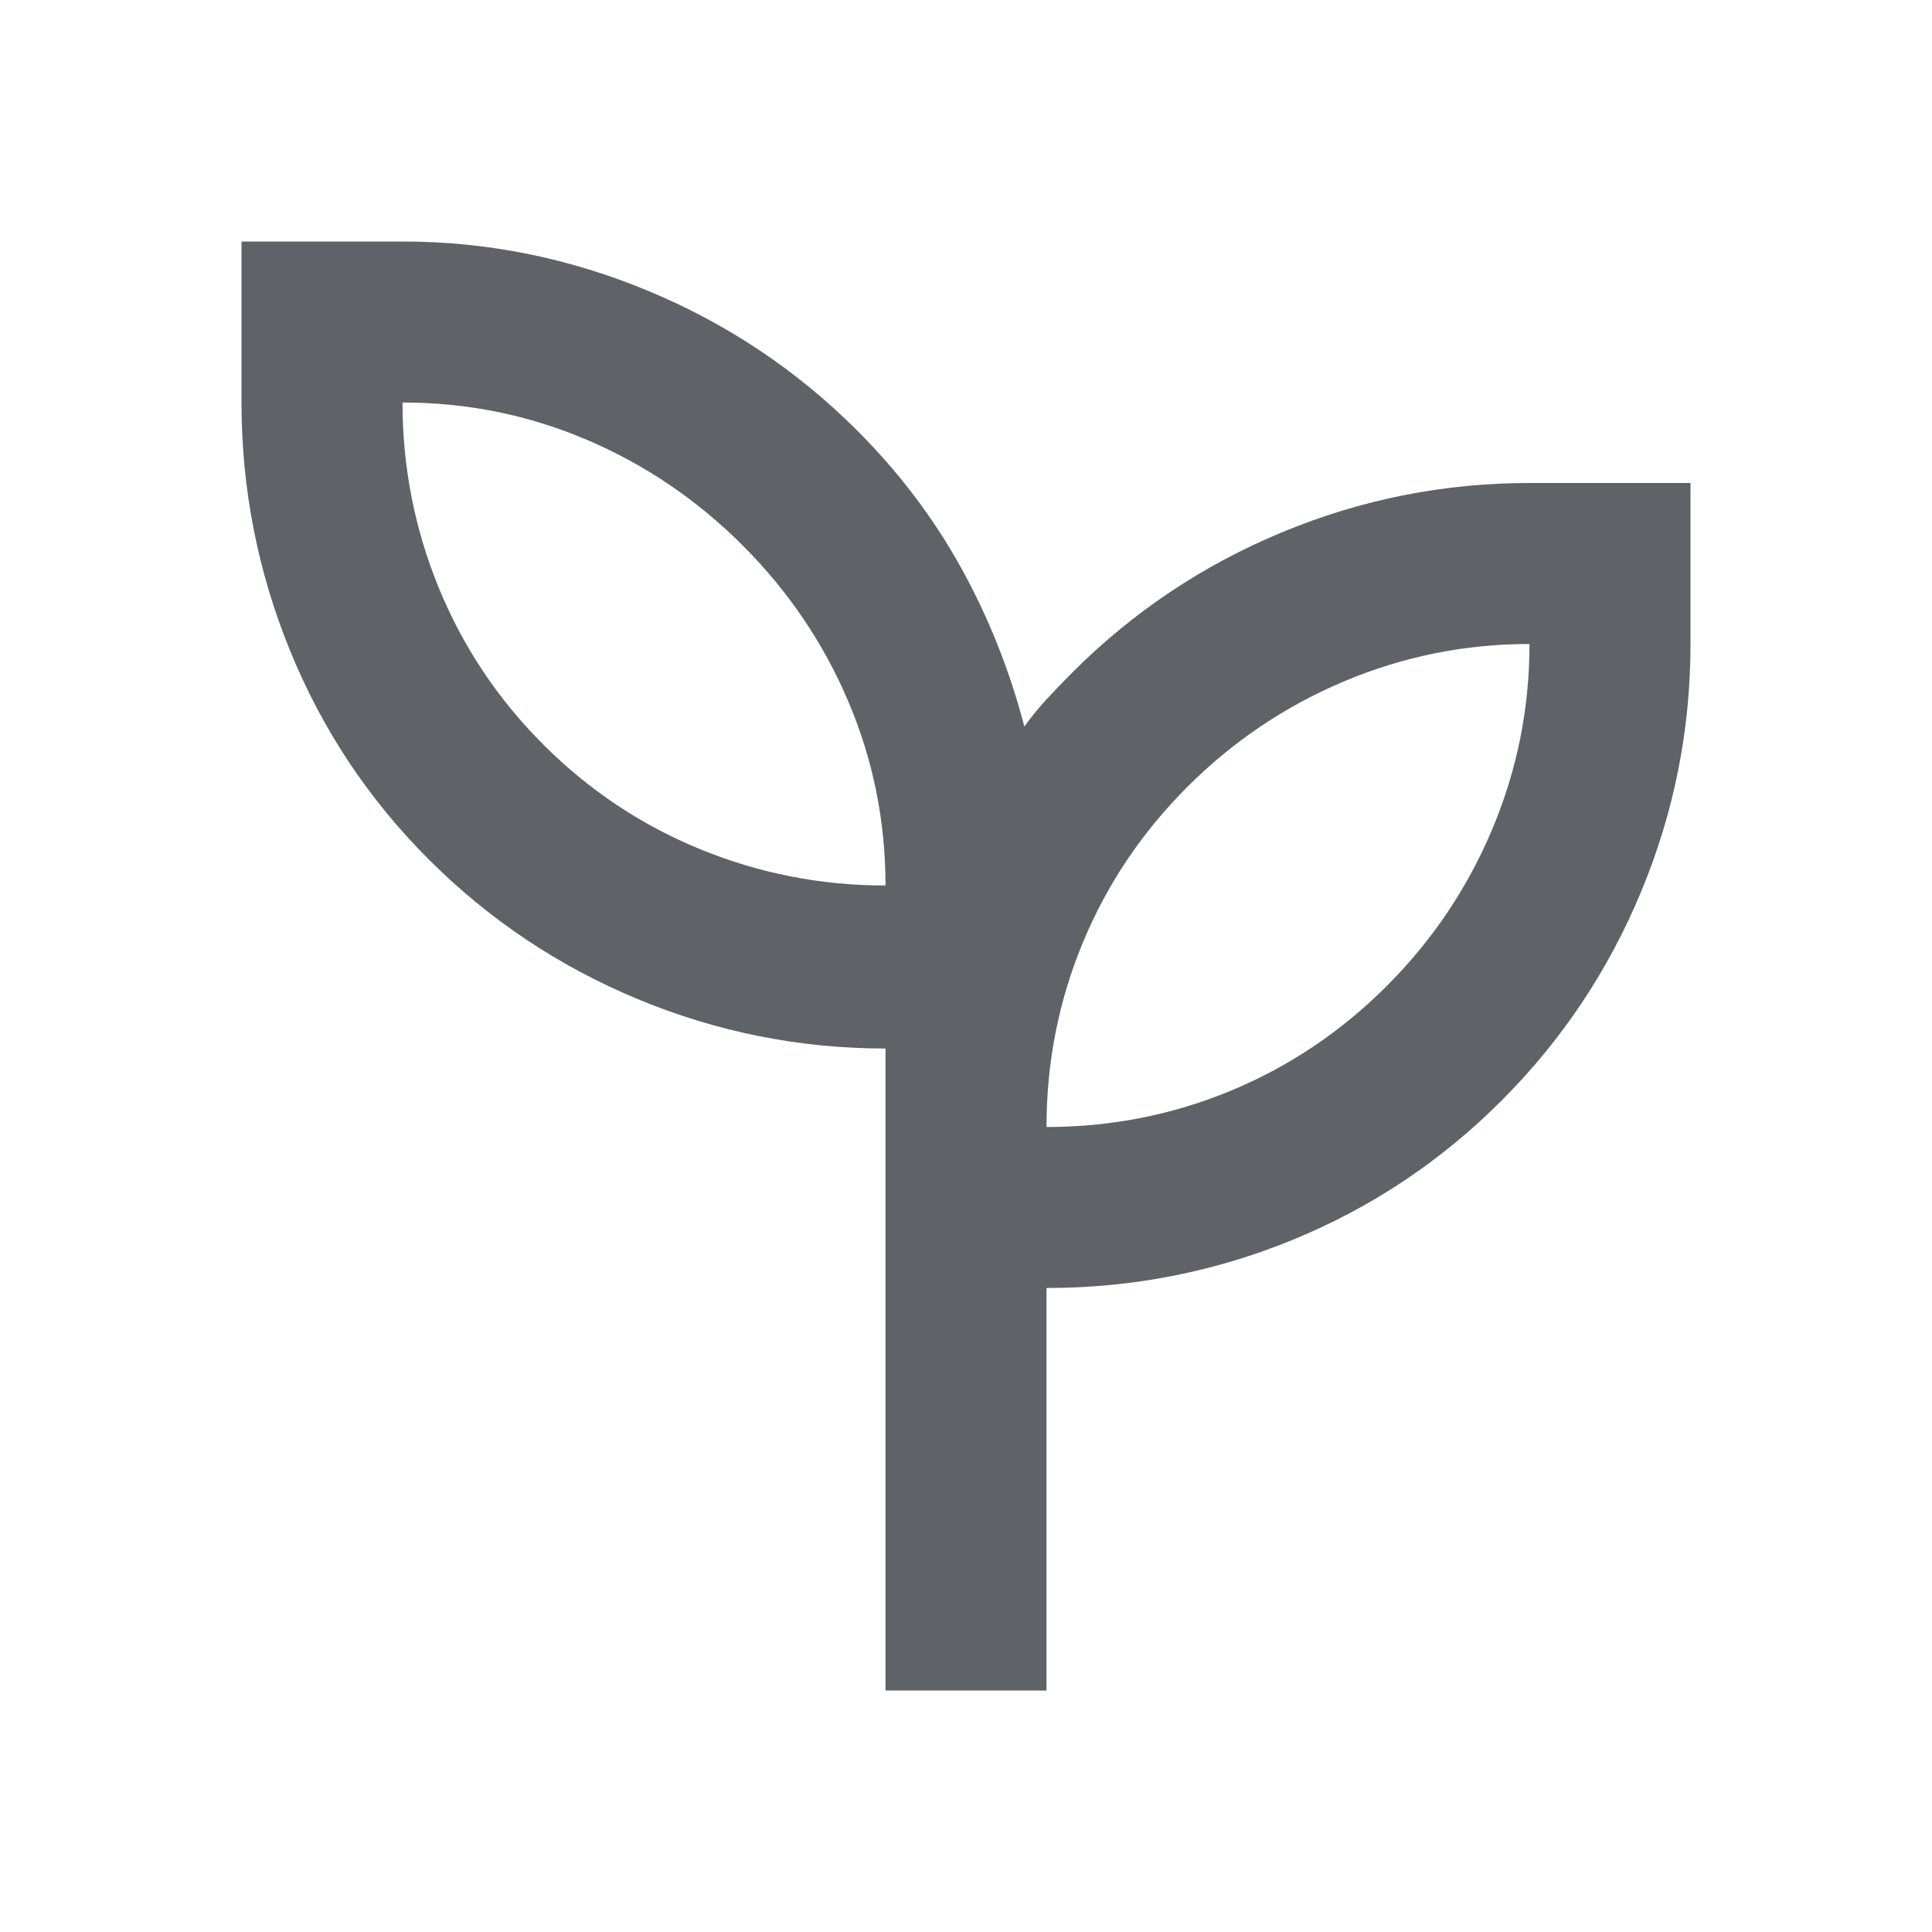
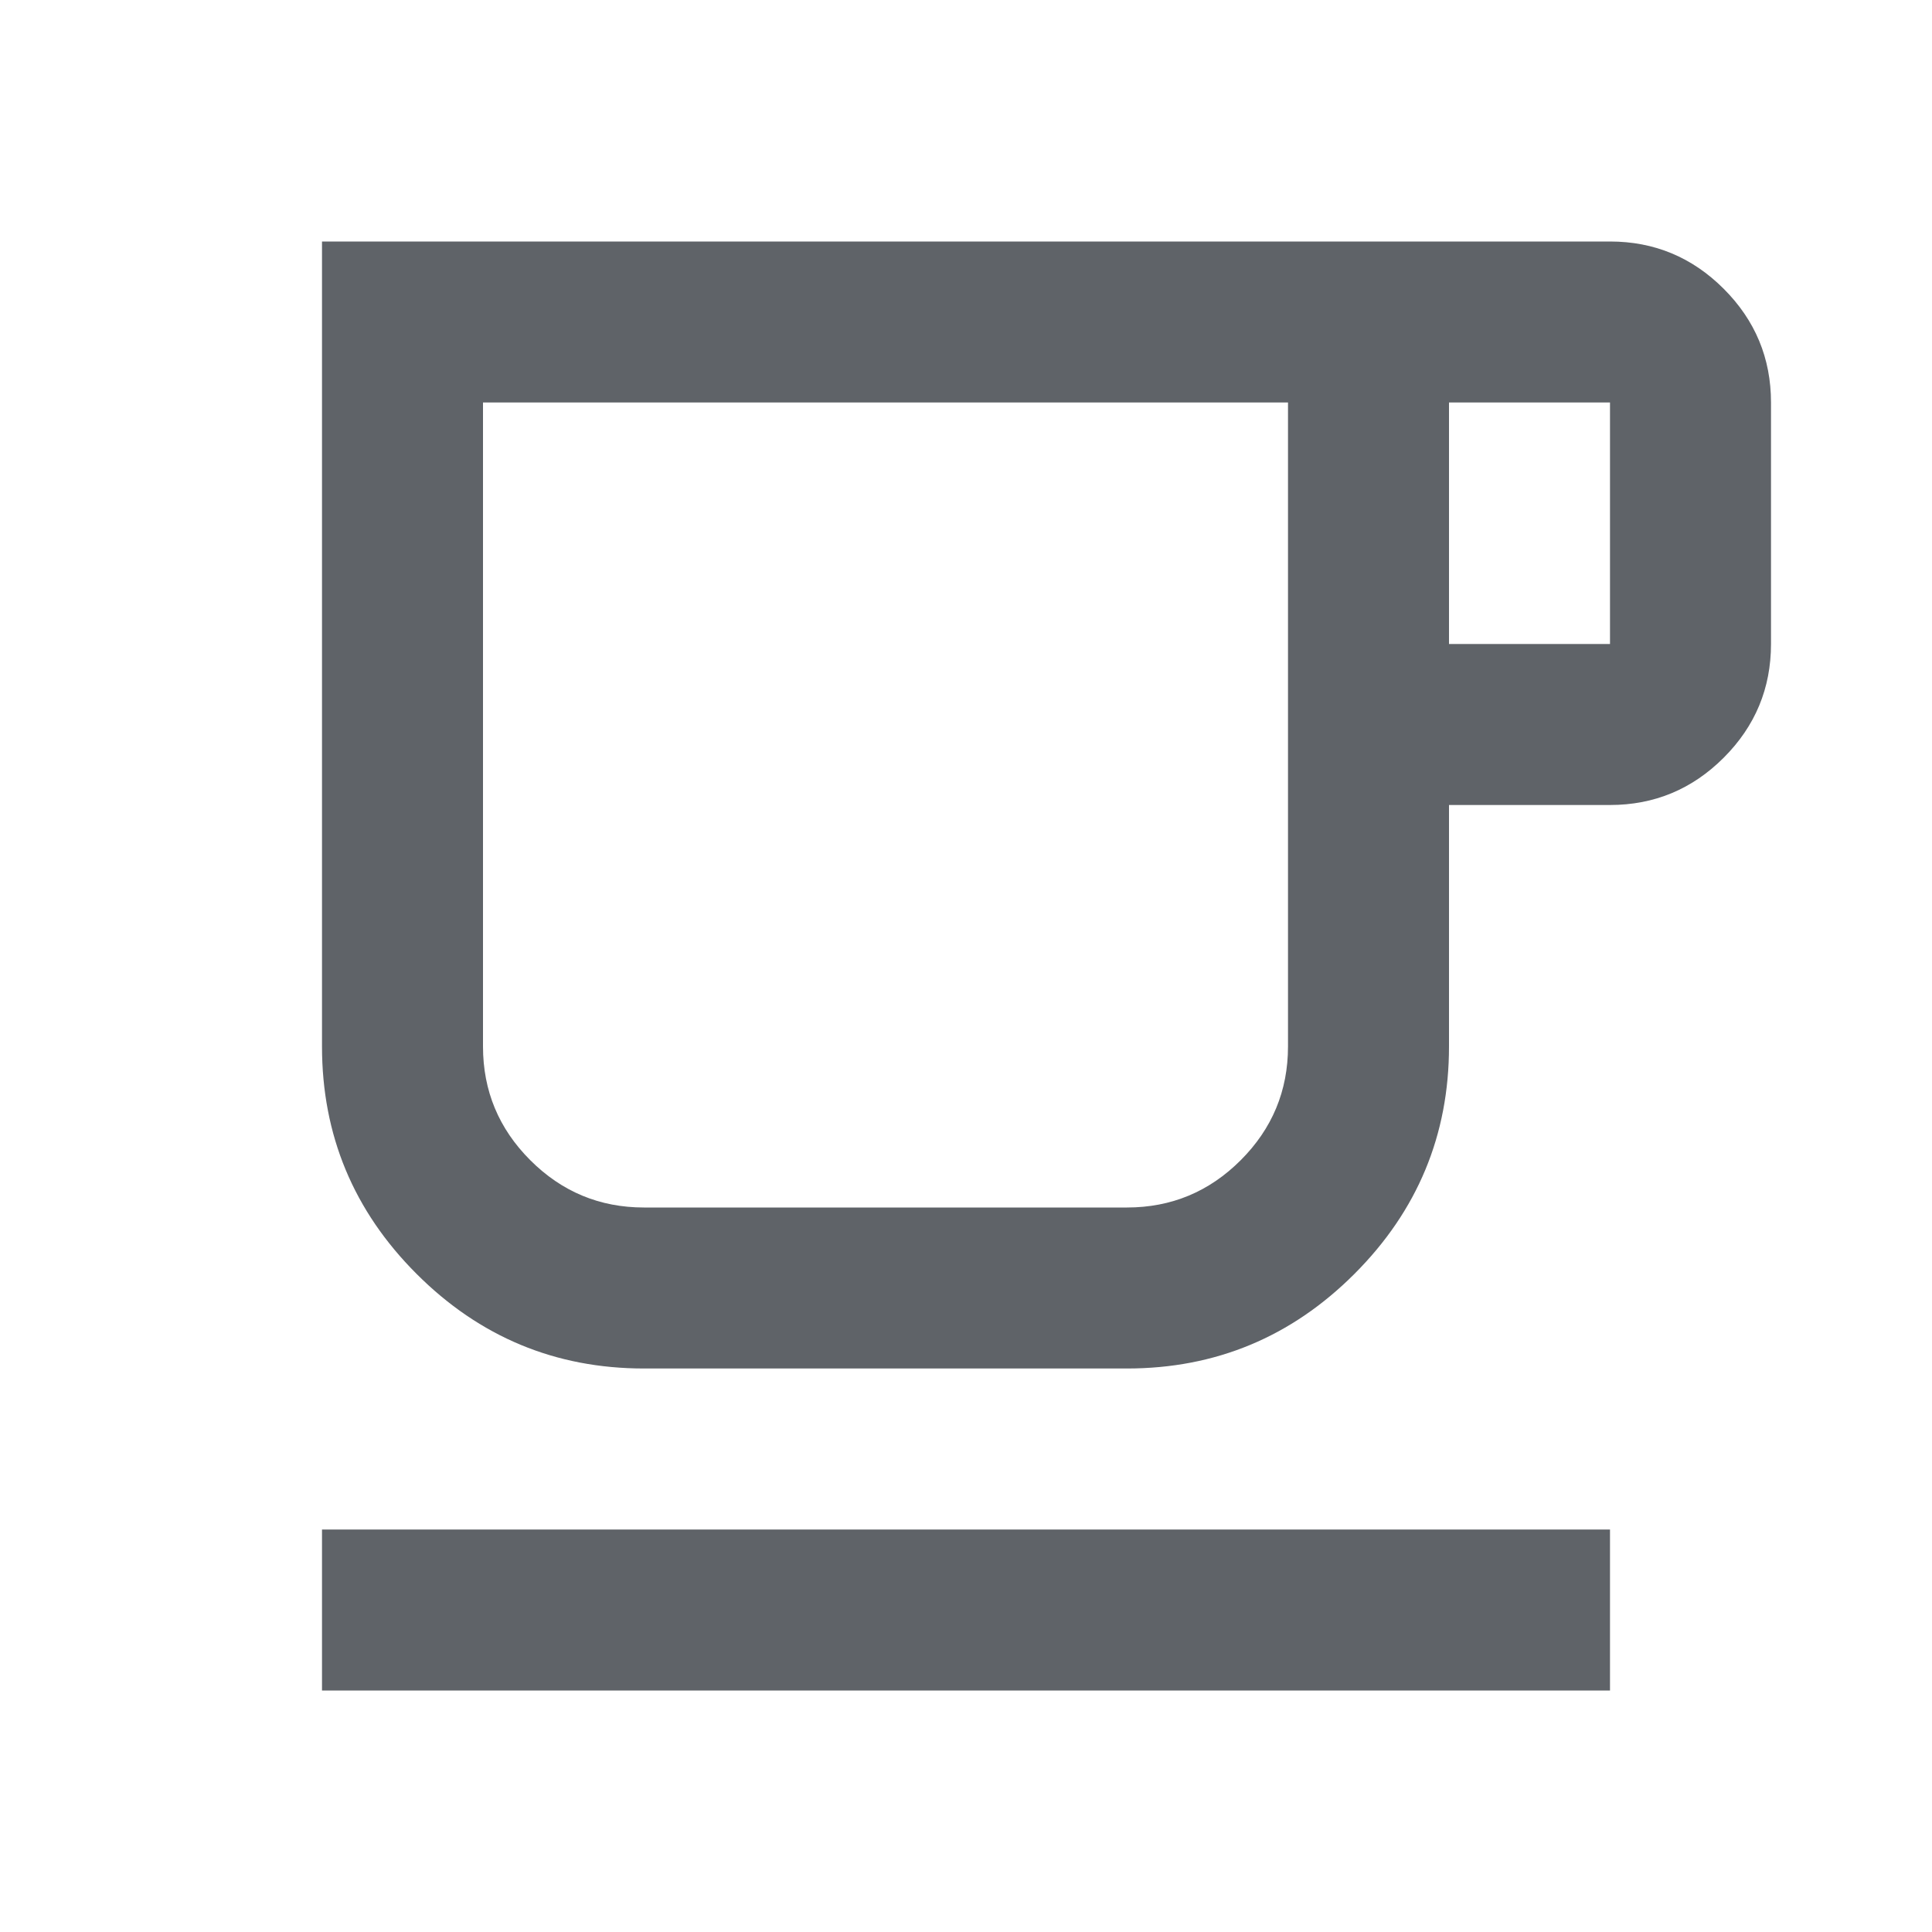
<svg xmlns="http://www.w3.org/2000/svg" height="24px" viewBox="0 -960 960 960" width="24px" fill="#5f6368">
-   <path d="M440-120v-319q-64 0-123-24.5T213-533q-45-45-69-104t-24-123v-80h80q63 0 122 24.5T426-746q31 31 51.5 68t31.5 79q5-7 11-13.5t13-13.5q45-45 104-69.5T760-720h80v80q0 64-24.5 123T746-413q-45 45-103.5 69T520-320v200h-80Zm0-400q0-48-18.5-91.5T369-689q-34-34-77.5-52.5T200-760q0 48 18 92t52 78q34 34 78 52t92 18Zm80 120q48 0 91.5-18t77.5-52q34-34 52.5-78t18.5-92q-48 0-92 18.5T590-569q-34 34-52 77.5T520-400Zm0 0Zm-80-120Z" />
+   <path d="M160-120v-80h640v80H160Zm160-160q-66 0-113-47t-47-113v-400h640q33 0 56.5 23.5T880-760v120q0 33-23.5 56.5T800-560h-80v120q0 66-47 113t-113 47H320Zm0-80h240q33 0 56.5-23.5T640-440v-320H240v320q0 33 23.5 56.5T320-360Zm400-280h80v-120h-80v120ZM320-360h-80 400-320Z" />
</svg>
